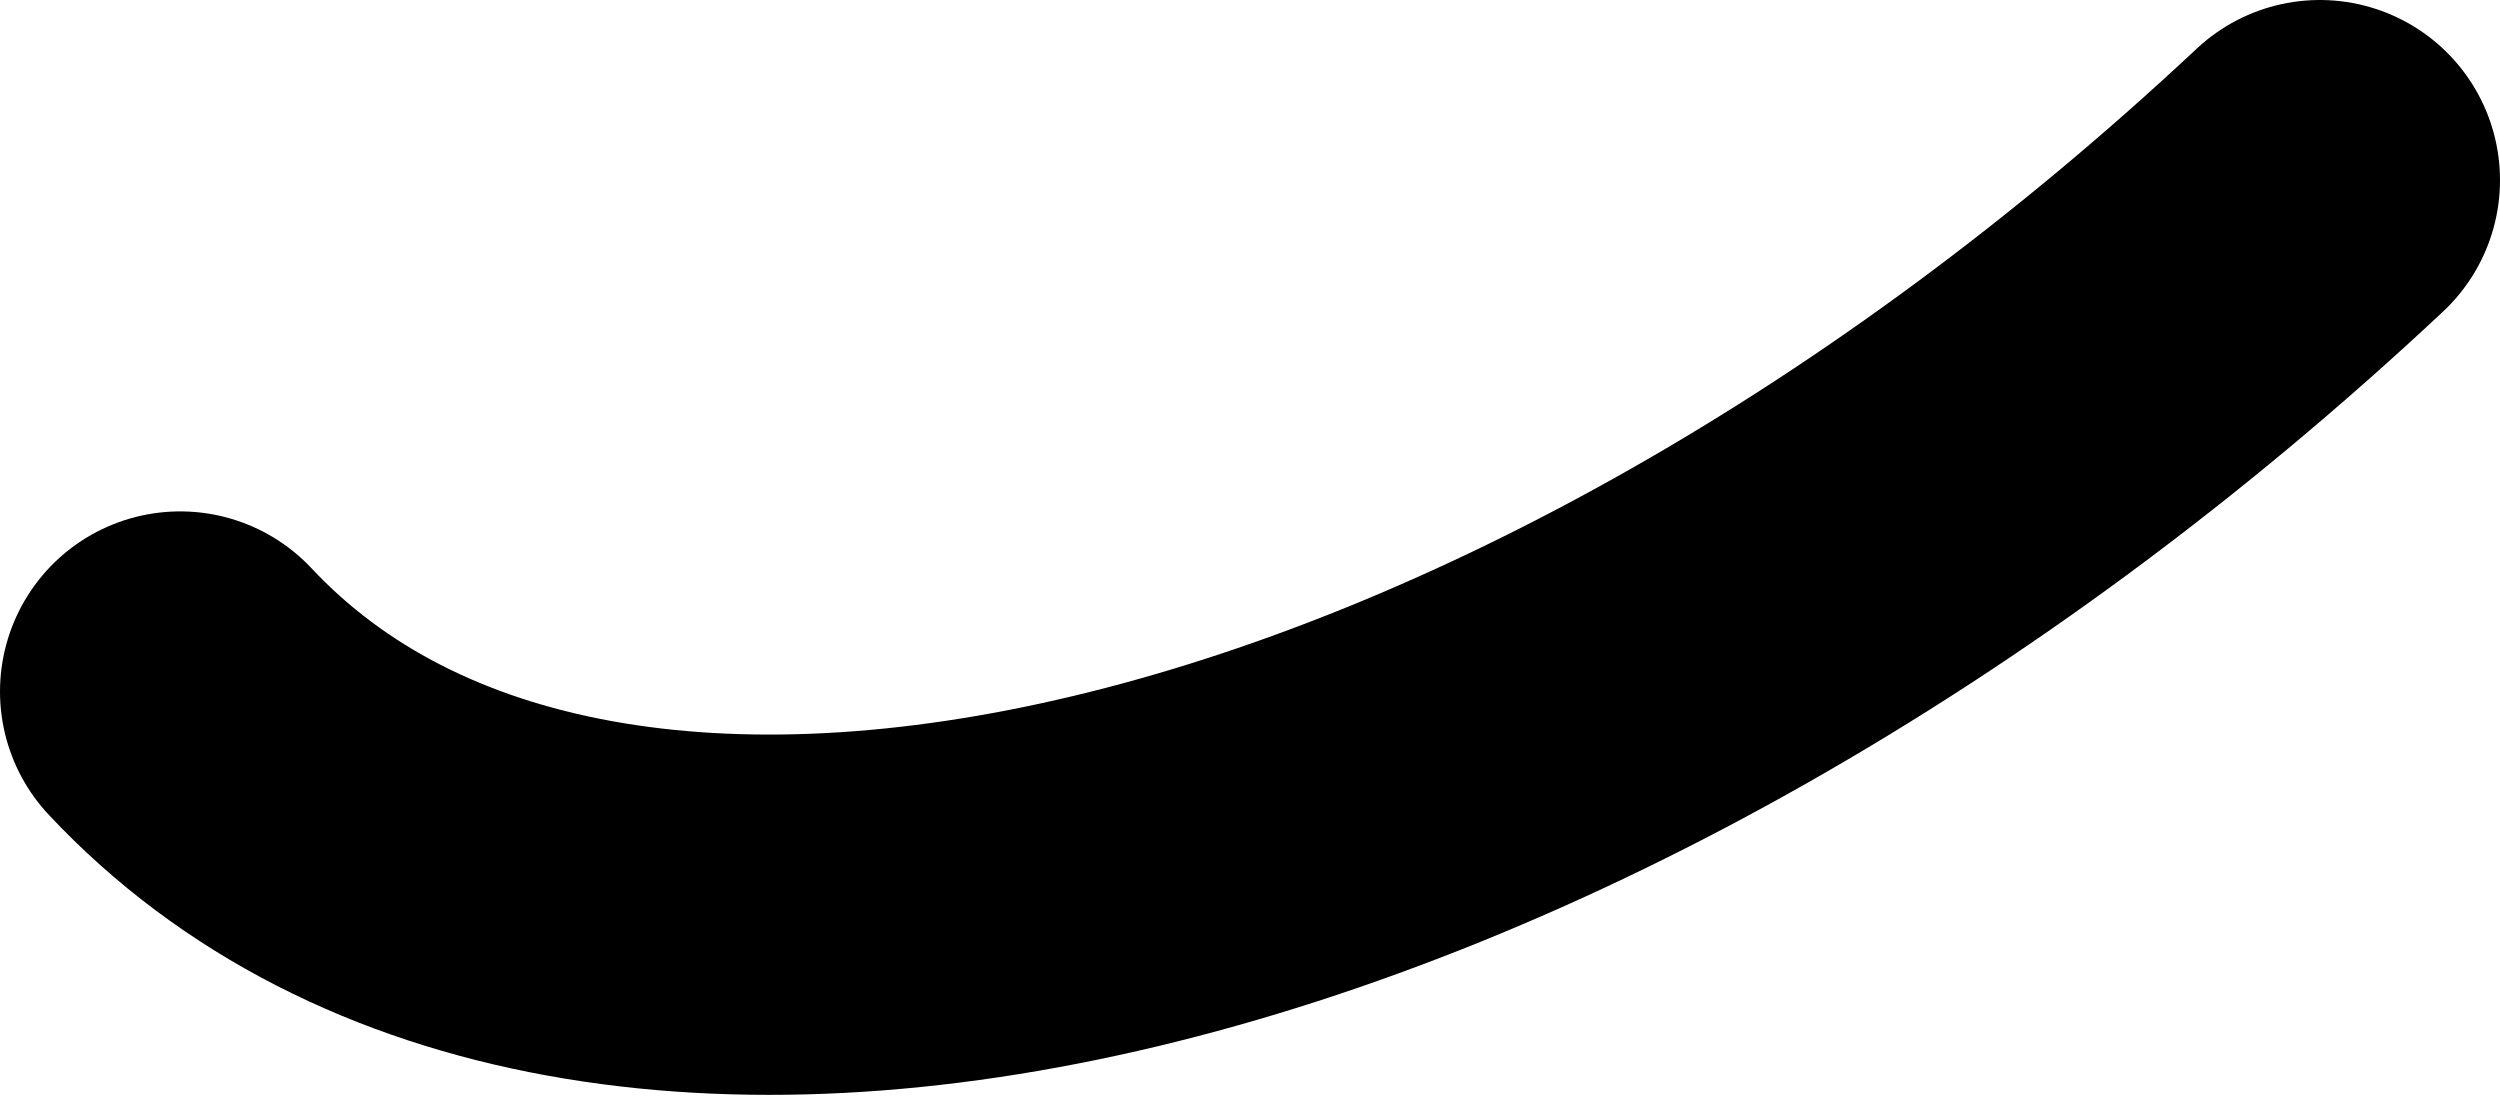
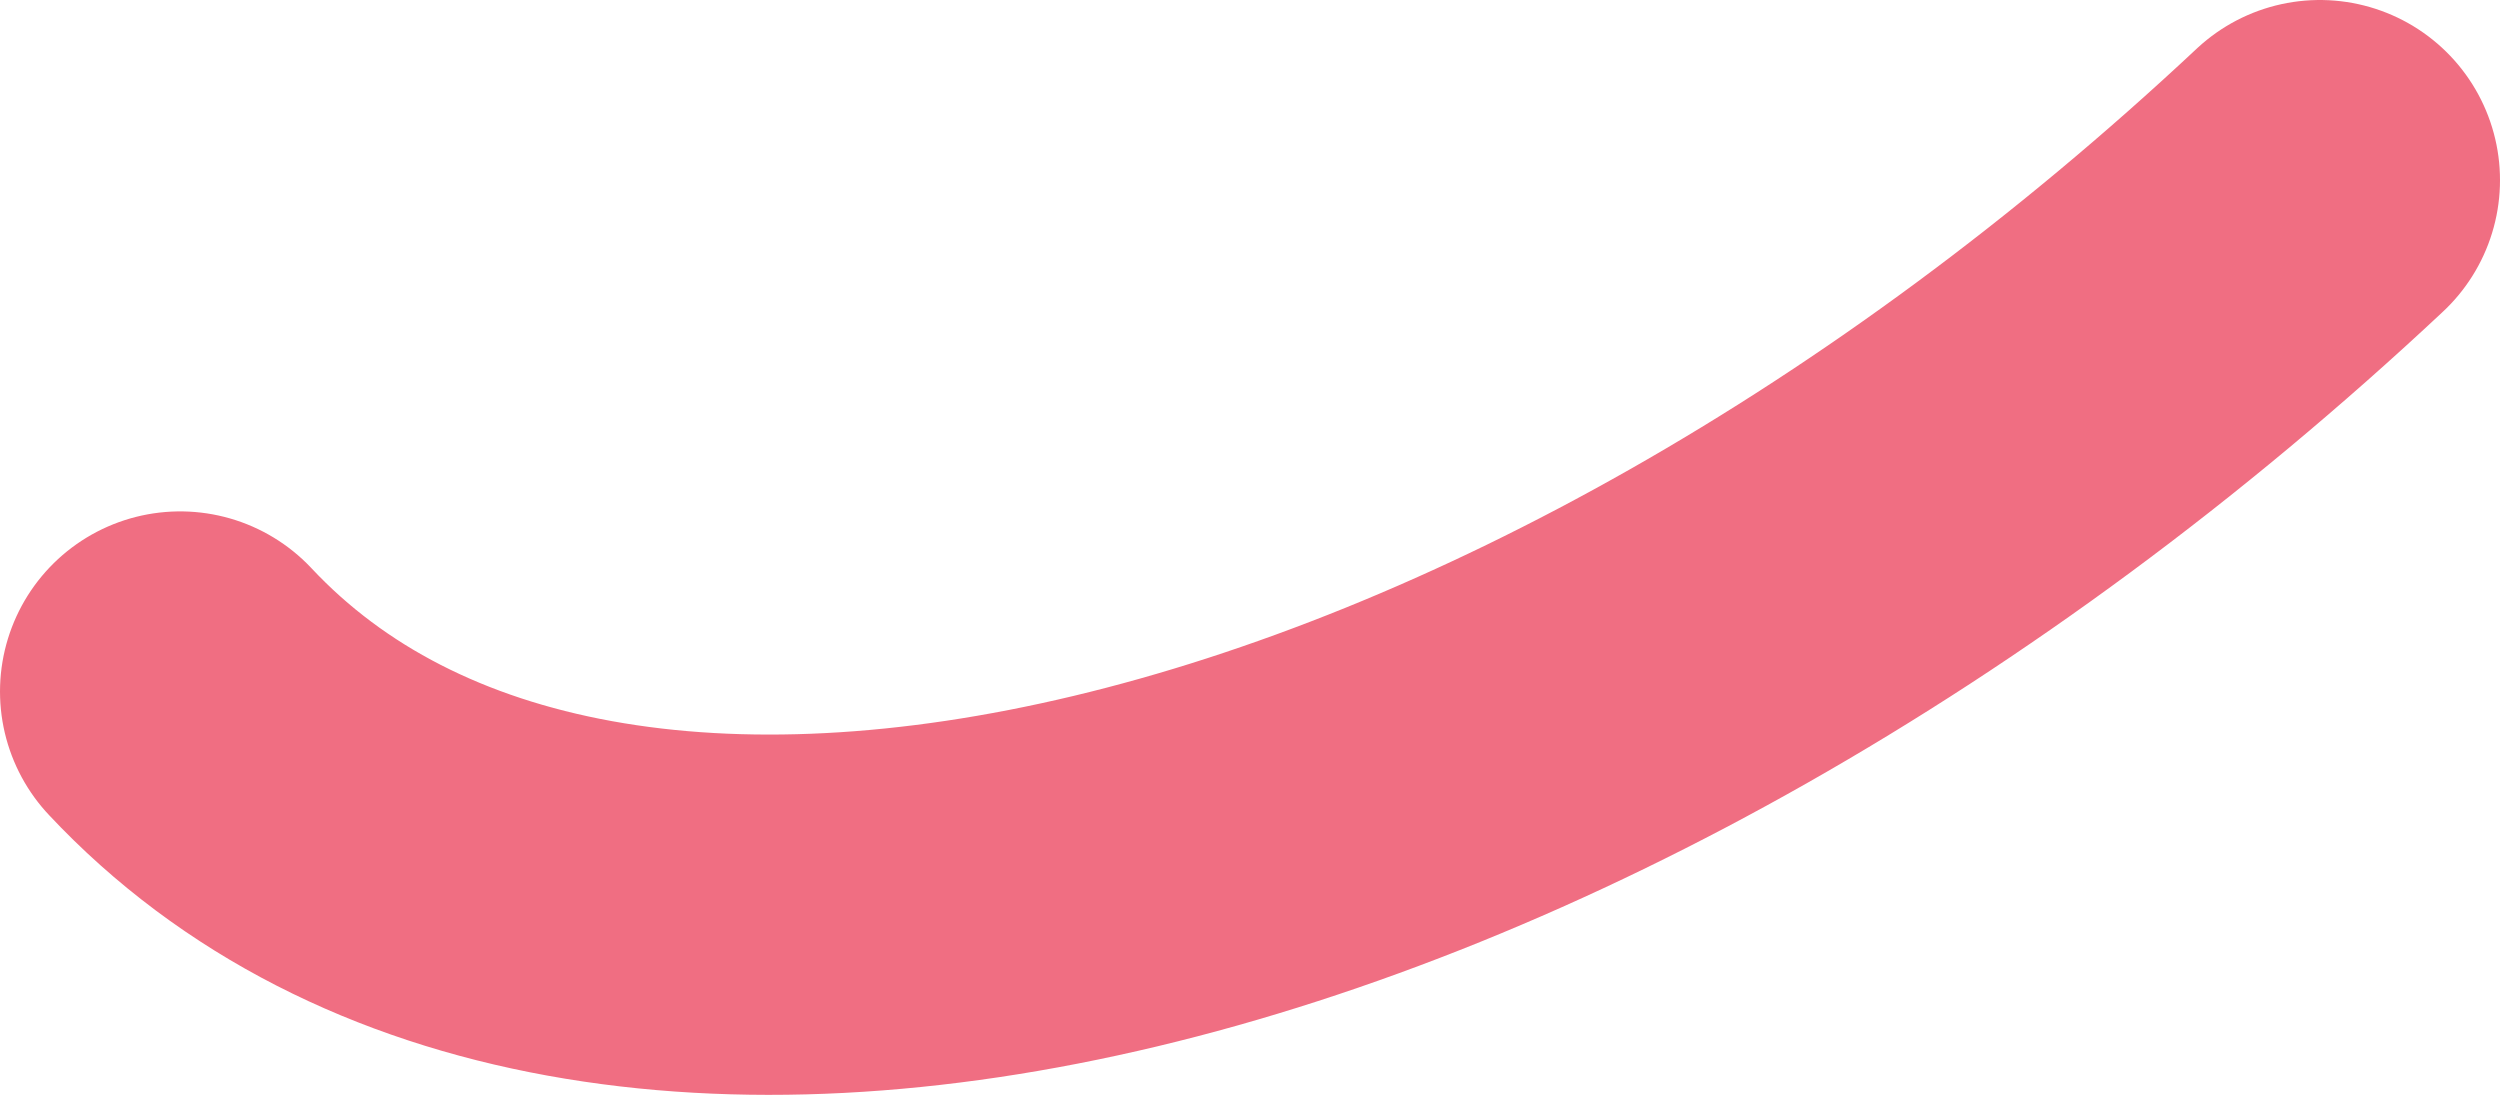
<svg xmlns="http://www.w3.org/2000/svg" width="34" height="14.9" viewBox="0 0 340 149" fill="none">
-   <path d="M315.5 24.5C210.74 122.64 80.454 153.778 24.5 94.049" stroke="currentColor" stroke-width="49" stroke-linecap="round" />
+   <path d="M315.5 24.5C210.74 122.64 80.454 153.778 24.5 94.049" stroke="#F06E82" stroke-width="49" stroke-linecap="round" />
</svg>
